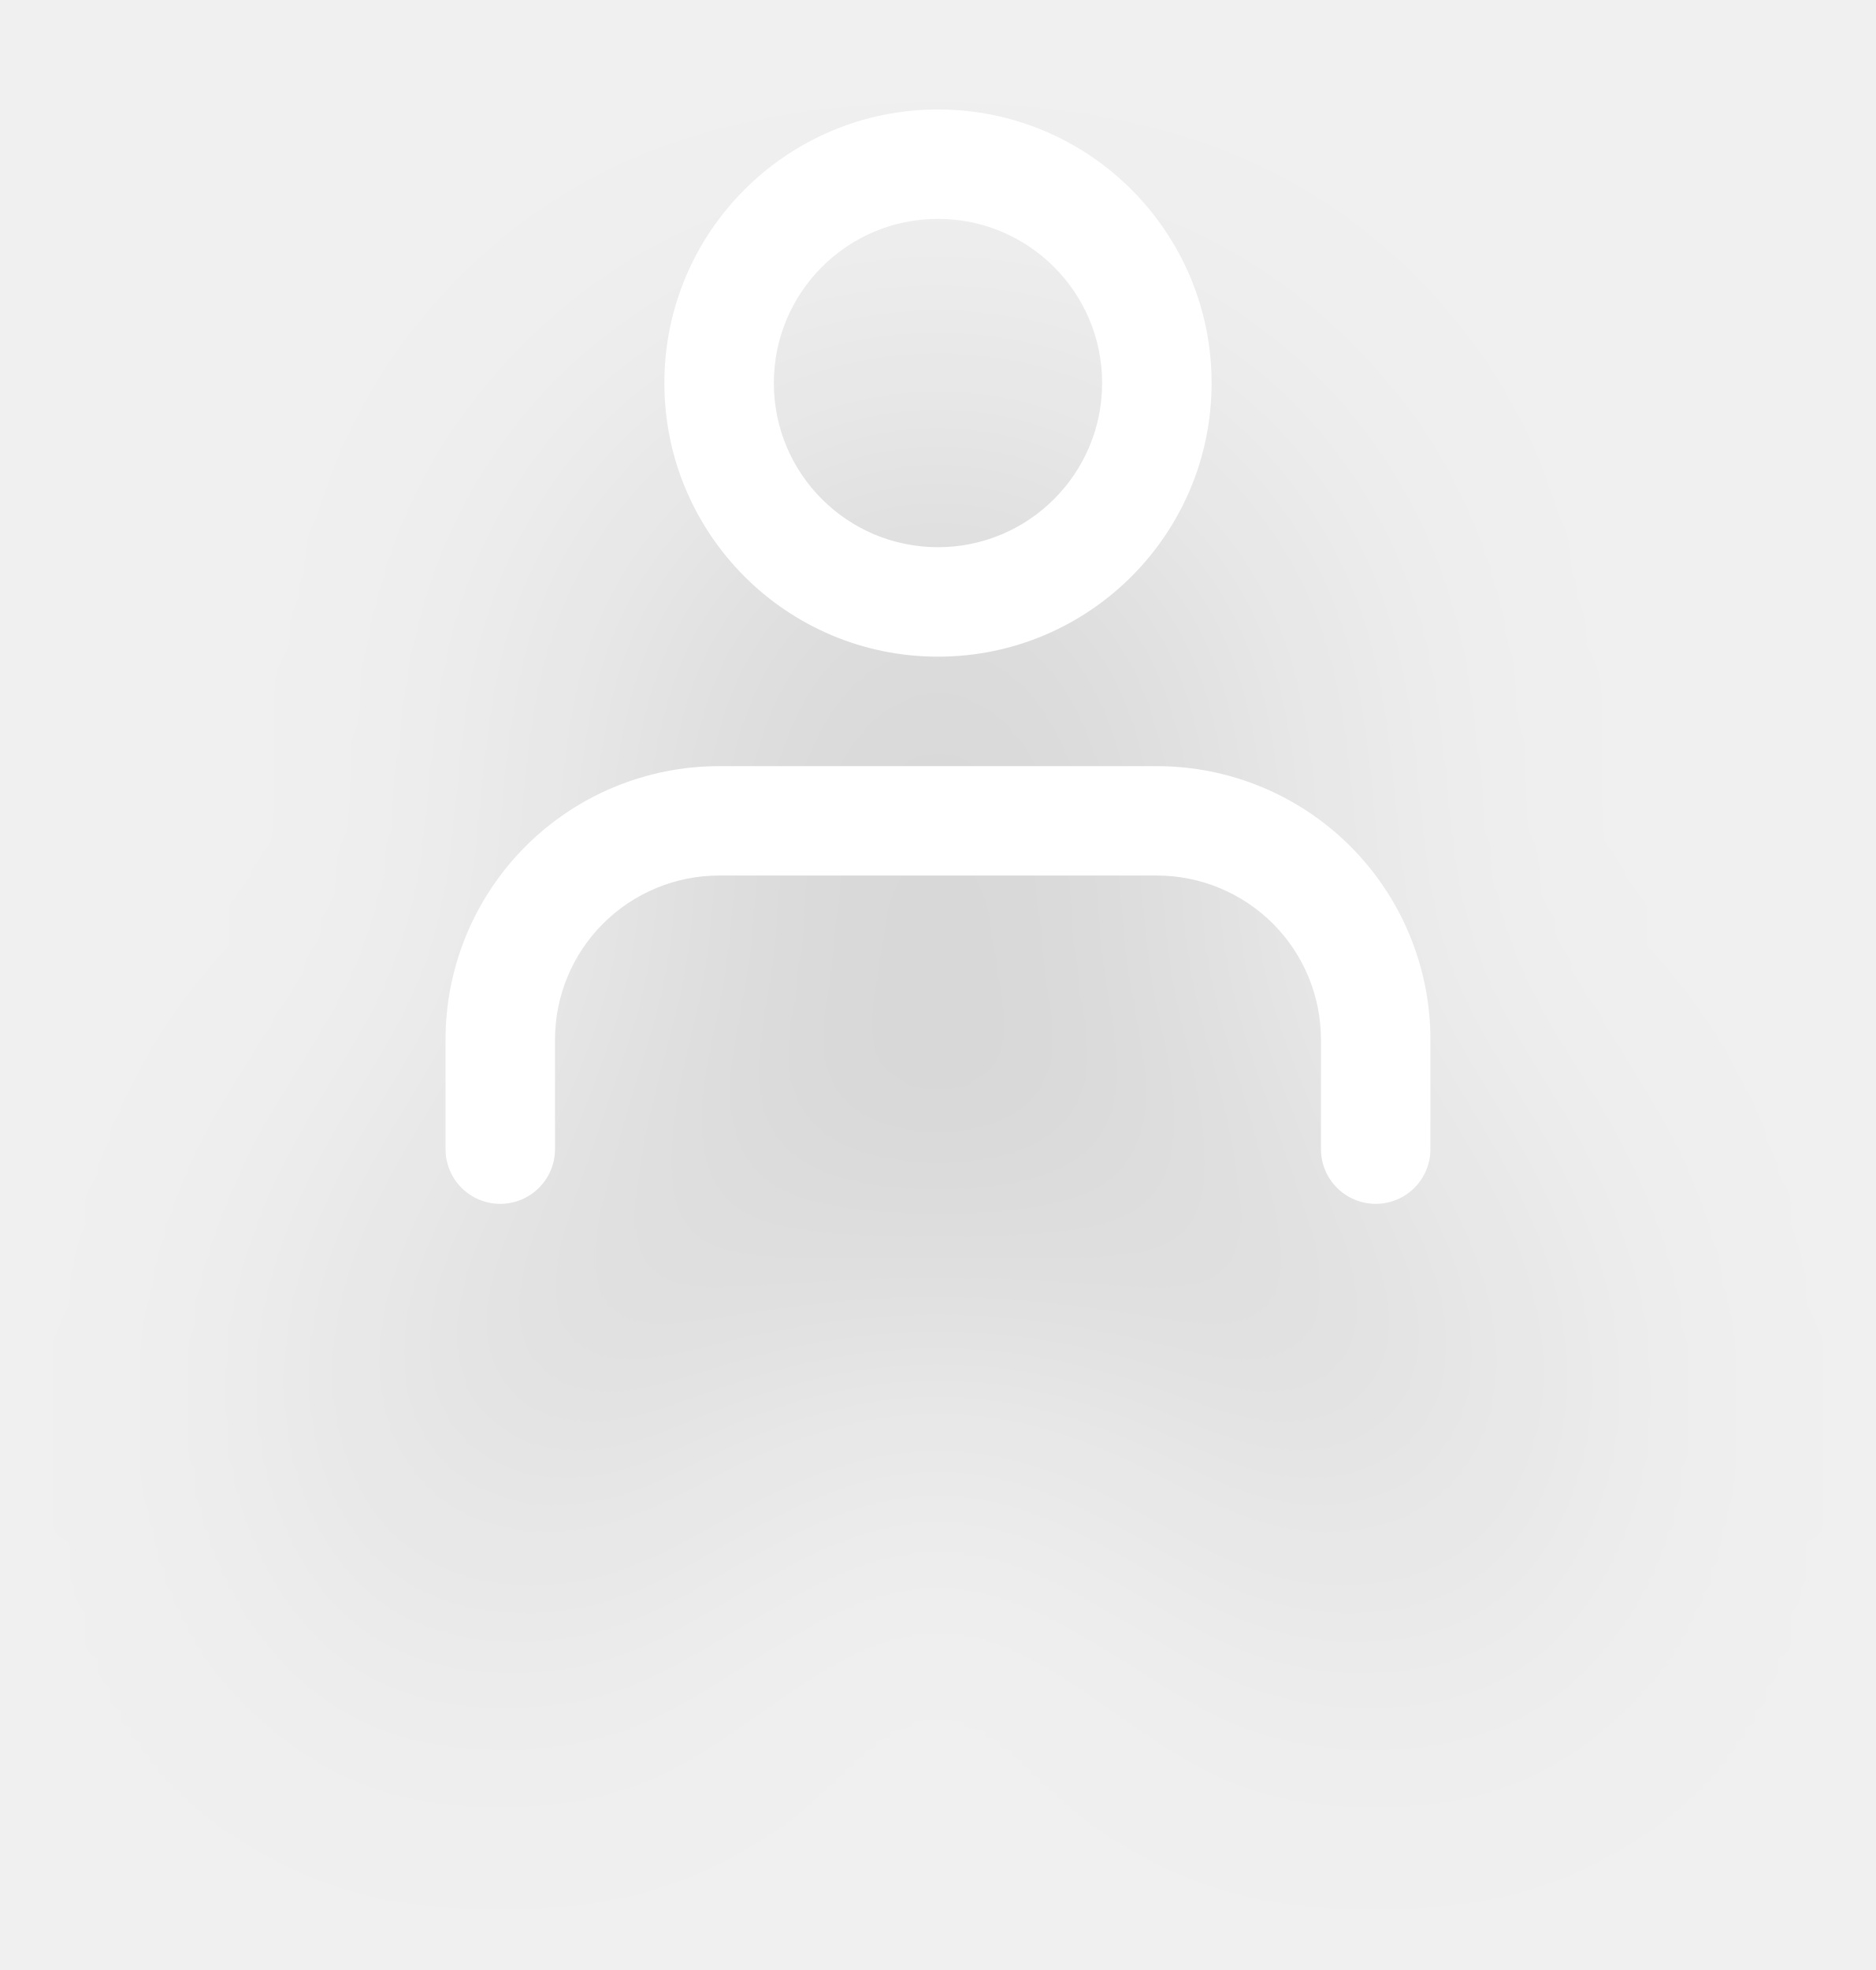
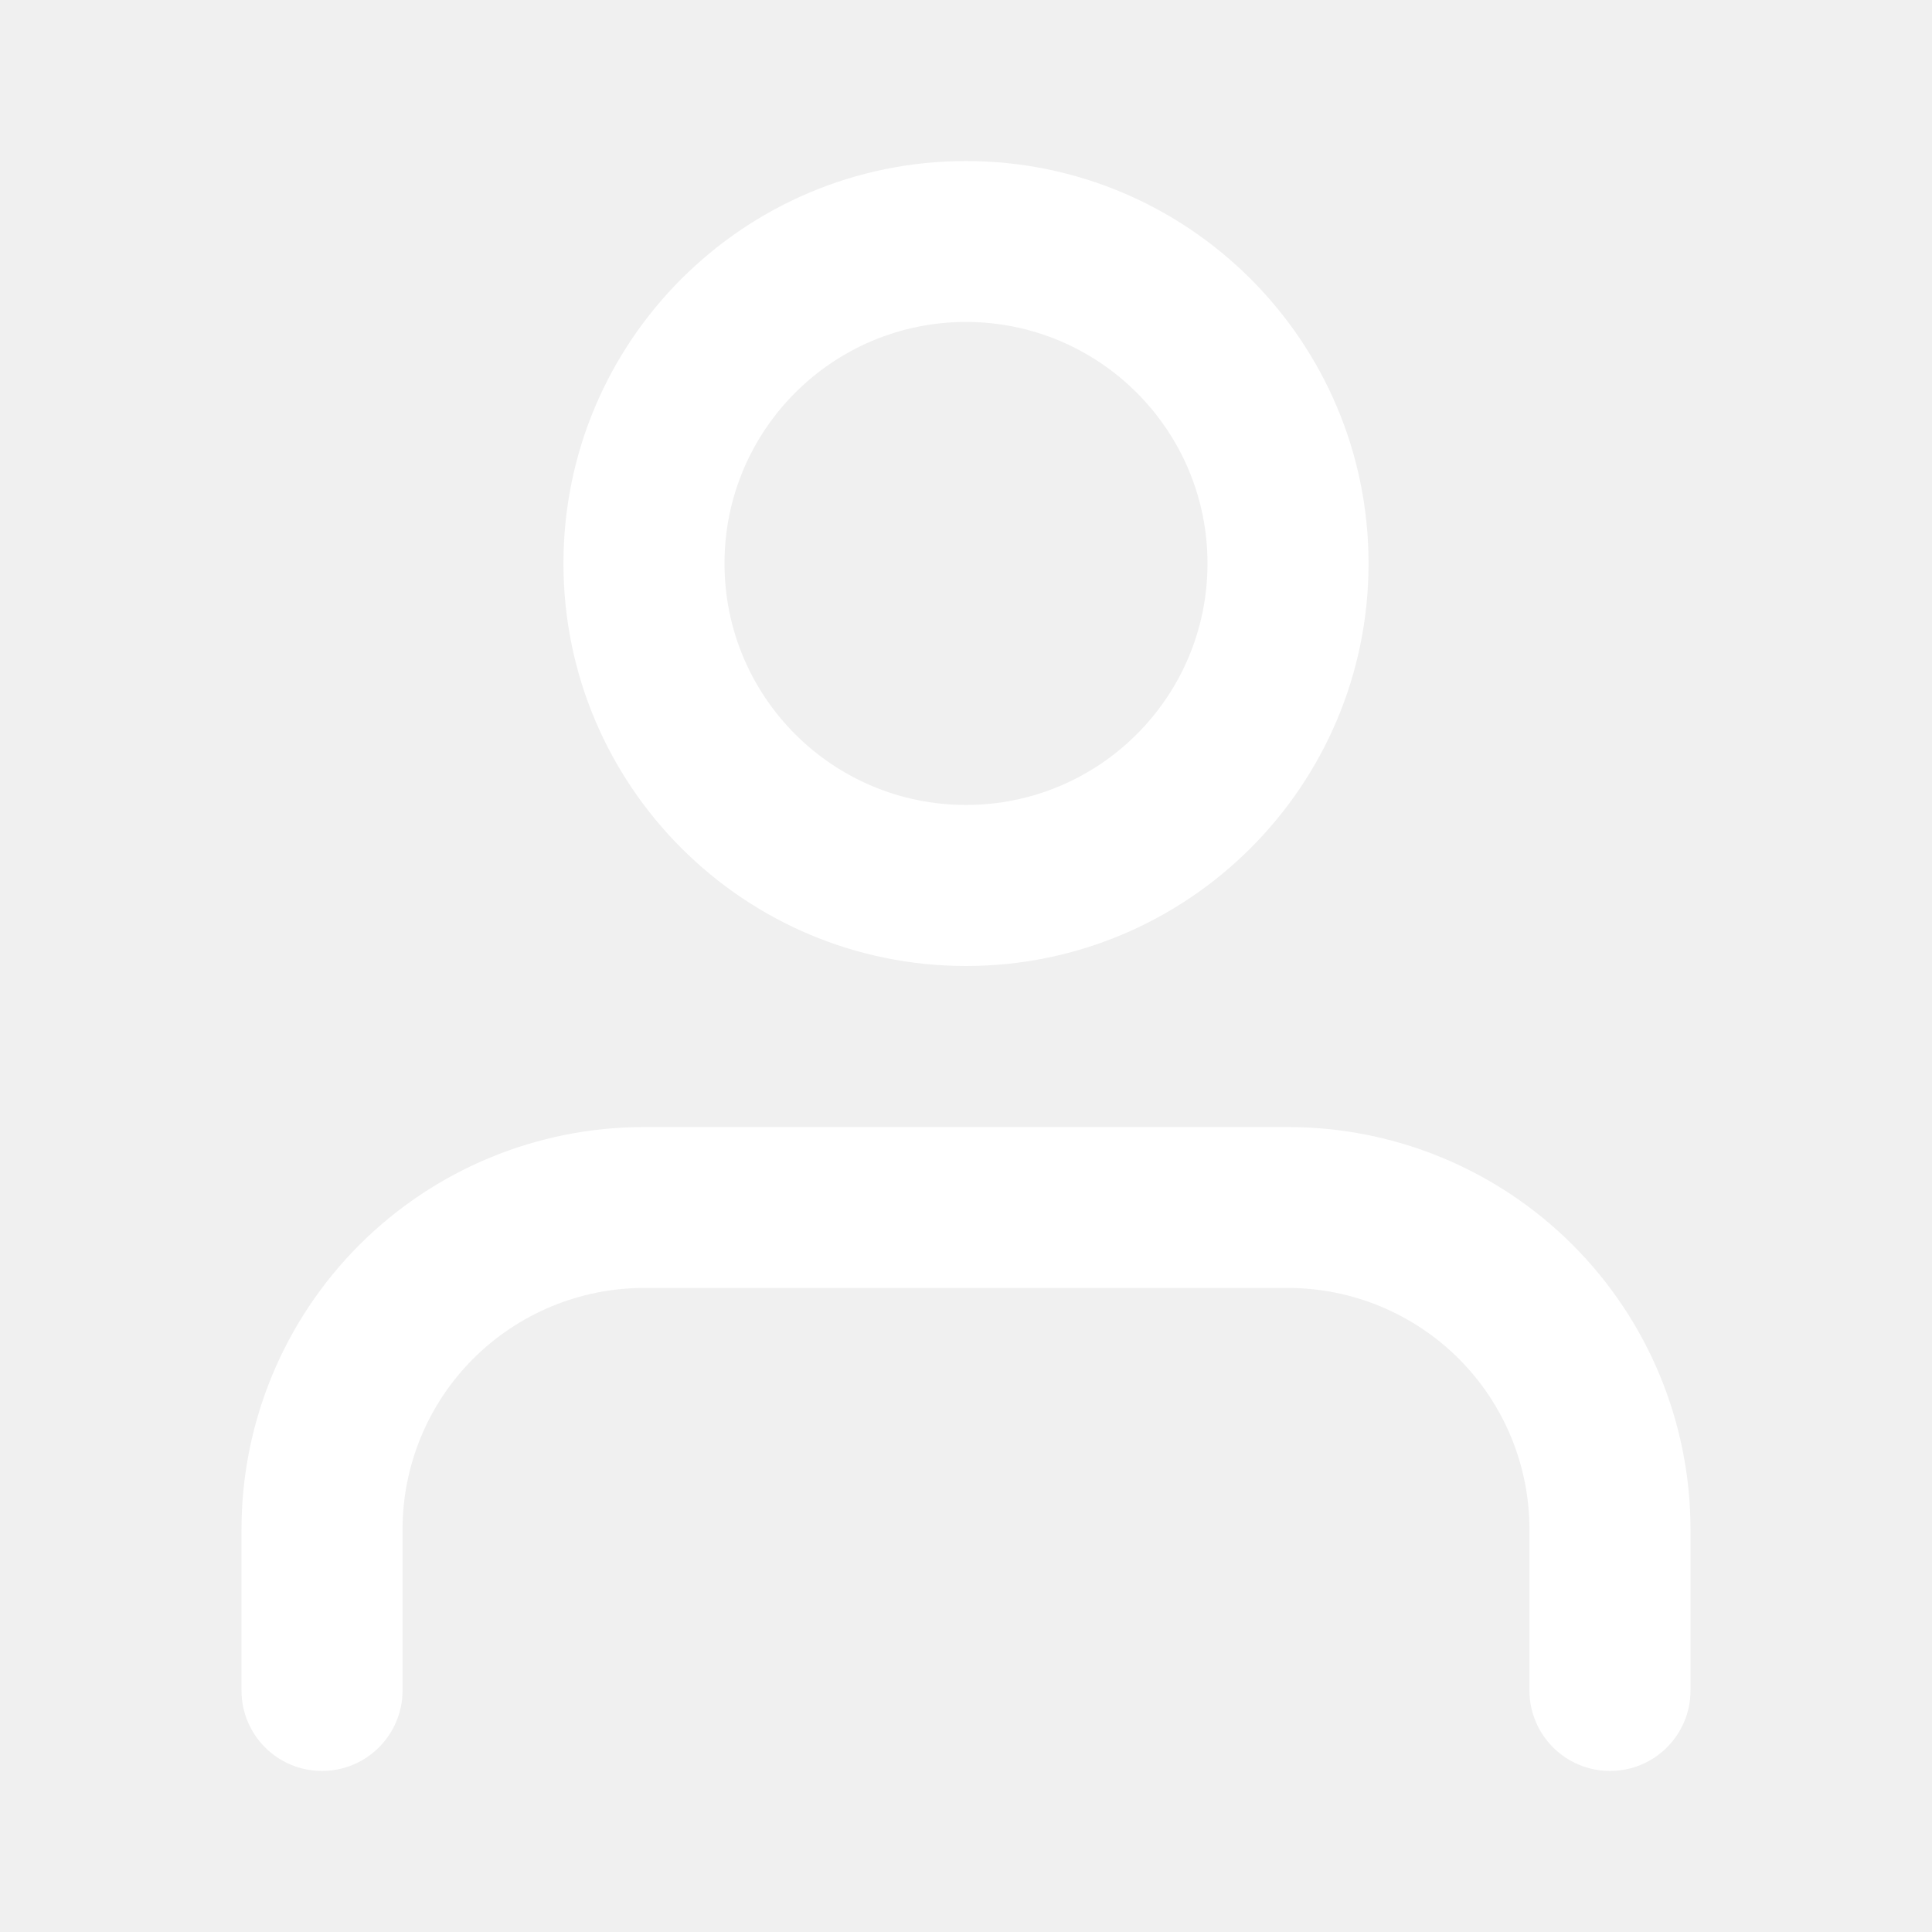
- <svg xmlns="http://www.w3.org/2000/svg" width="20" height="21" viewBox="0 0 20 21" fill="none">
-   <g filter="url(#filter0_d)">
-     <path fill-rule="evenodd" clip-rule="evenodd" d="M5.604 9.021C6.151 8.474 6.893 8.167 7.667 8.167H12.333C13.107 8.167 13.849 8.474 14.396 9.021C14.943 9.568 15.25 10.31 15.25 11.083V12.25C15.25 12.572 14.989 12.833 14.667 12.833C14.345 12.833 14.083 12.572 14.083 12.25V11.083C14.083 10.619 13.899 10.174 13.571 9.846C13.243 9.518 12.797 9.333 12.333 9.333H7.667C7.203 9.333 6.757 9.518 6.429 9.846C6.101 10.174 5.917 10.619 5.917 11.083V12.25C5.917 12.572 5.655 12.833 5.333 12.833C5.011 12.833 4.75 12.572 4.75 12.25V11.083C4.75 10.31 5.057 9.568 5.604 9.021Z" fill="white" />
-     <path fill-rule="evenodd" clip-rule="evenodd" d="M10 2.333C9.033 2.333 8.25 3.117 8.25 4.083C8.25 5.05 9.033 5.833 10 5.833C10.966 5.833 11.75 5.05 11.75 4.083C11.75 3.117 10.966 2.333 10 2.333ZM7.083 4.083C7.083 2.473 8.389 1.167 10 1.167C11.611 1.167 12.917 2.473 12.917 4.083C12.917 5.694 11.611 7 10 7C8.389 7 7.083 5.694 7.083 4.083Z" fill="white" />
-   </g>
-   <defs>
-     <filter id="filter0_d" x="-1" y="0" width="22" height="22" filterUnits="userSpaceOnUse" color-interpolation-filters="sRGB">
-       <feFlood flood-opacity="0" result="BackgroundImageFix" />
-       <feColorMatrix in="SourceAlpha" type="matrix" values="0 0 0 0 0 0 0 0 0 0 0 0 0 0 0 0 0 0 127 0" />
-       <feOffset dy="4" />
-       <feGaussianBlur stdDeviation="2" />
-       <feColorMatrix type="matrix" values="0 0 0 0 0 0 0 0 0 0 0 0 0 0 0 0 0 0 0.25 0" />
-       <feBlend mode="normal" in2="BackgroundImageFix" result="effect1_dropShadow" />
-       <feBlend mode="normal" in="SourceGraphic" in2="effect1_dropShadow" result="shape" />
-     </filter>
-   </defs>
+ <svg xmlns="http://www.w3.org/2000/svg" width="14" height="14" viewBox="0 0 14 14" fill="none">
+   <path fill-rule="evenodd" clip-rule="evenodd" d="M2.604 9.021C3.151 8.474 3.893 8.167 4.667 8.167H9.333C10.107 8.167 10.849 8.474 11.396 9.021C11.943 9.568 12.25 10.31 12.25 11.083V12.25C12.25 12.572 11.989 12.833 11.667 12.833C11.345 12.833 11.083 12.572 11.083 12.25V11.083C11.083 10.619 10.899 10.174 10.571 9.846C10.243 9.518 9.797 9.333 9.333 9.333H4.667C4.203 9.333 3.757 9.518 3.429 9.846C3.101 10.174 2.917 10.619 2.917 11.083V12.25C2.917 12.572 2.655 12.833 2.333 12.833C2.011 12.833 1.75 12.572 1.75 12.25V11.083C1.75 10.31 2.057 9.568 2.604 9.021Z" fill="white" />
+   <path fill-rule="evenodd" clip-rule="evenodd" d="M7 2.333C6.033 2.333 5.25 3.117 5.25 4.083C5.25 5.05 6.033 5.833 7 5.833C7.966 5.833 8.75 5.05 8.75 4.083C8.75 3.117 7.966 2.333 7 2.333ZM4.083 4.083C4.083 2.473 5.389 1.167 7 1.167C8.611 1.167 9.917 2.473 9.917 4.083C9.917 5.694 8.611 7 7 7C5.389 7 4.083 5.694 4.083 4.083Z" fill="white" />
</svg>
